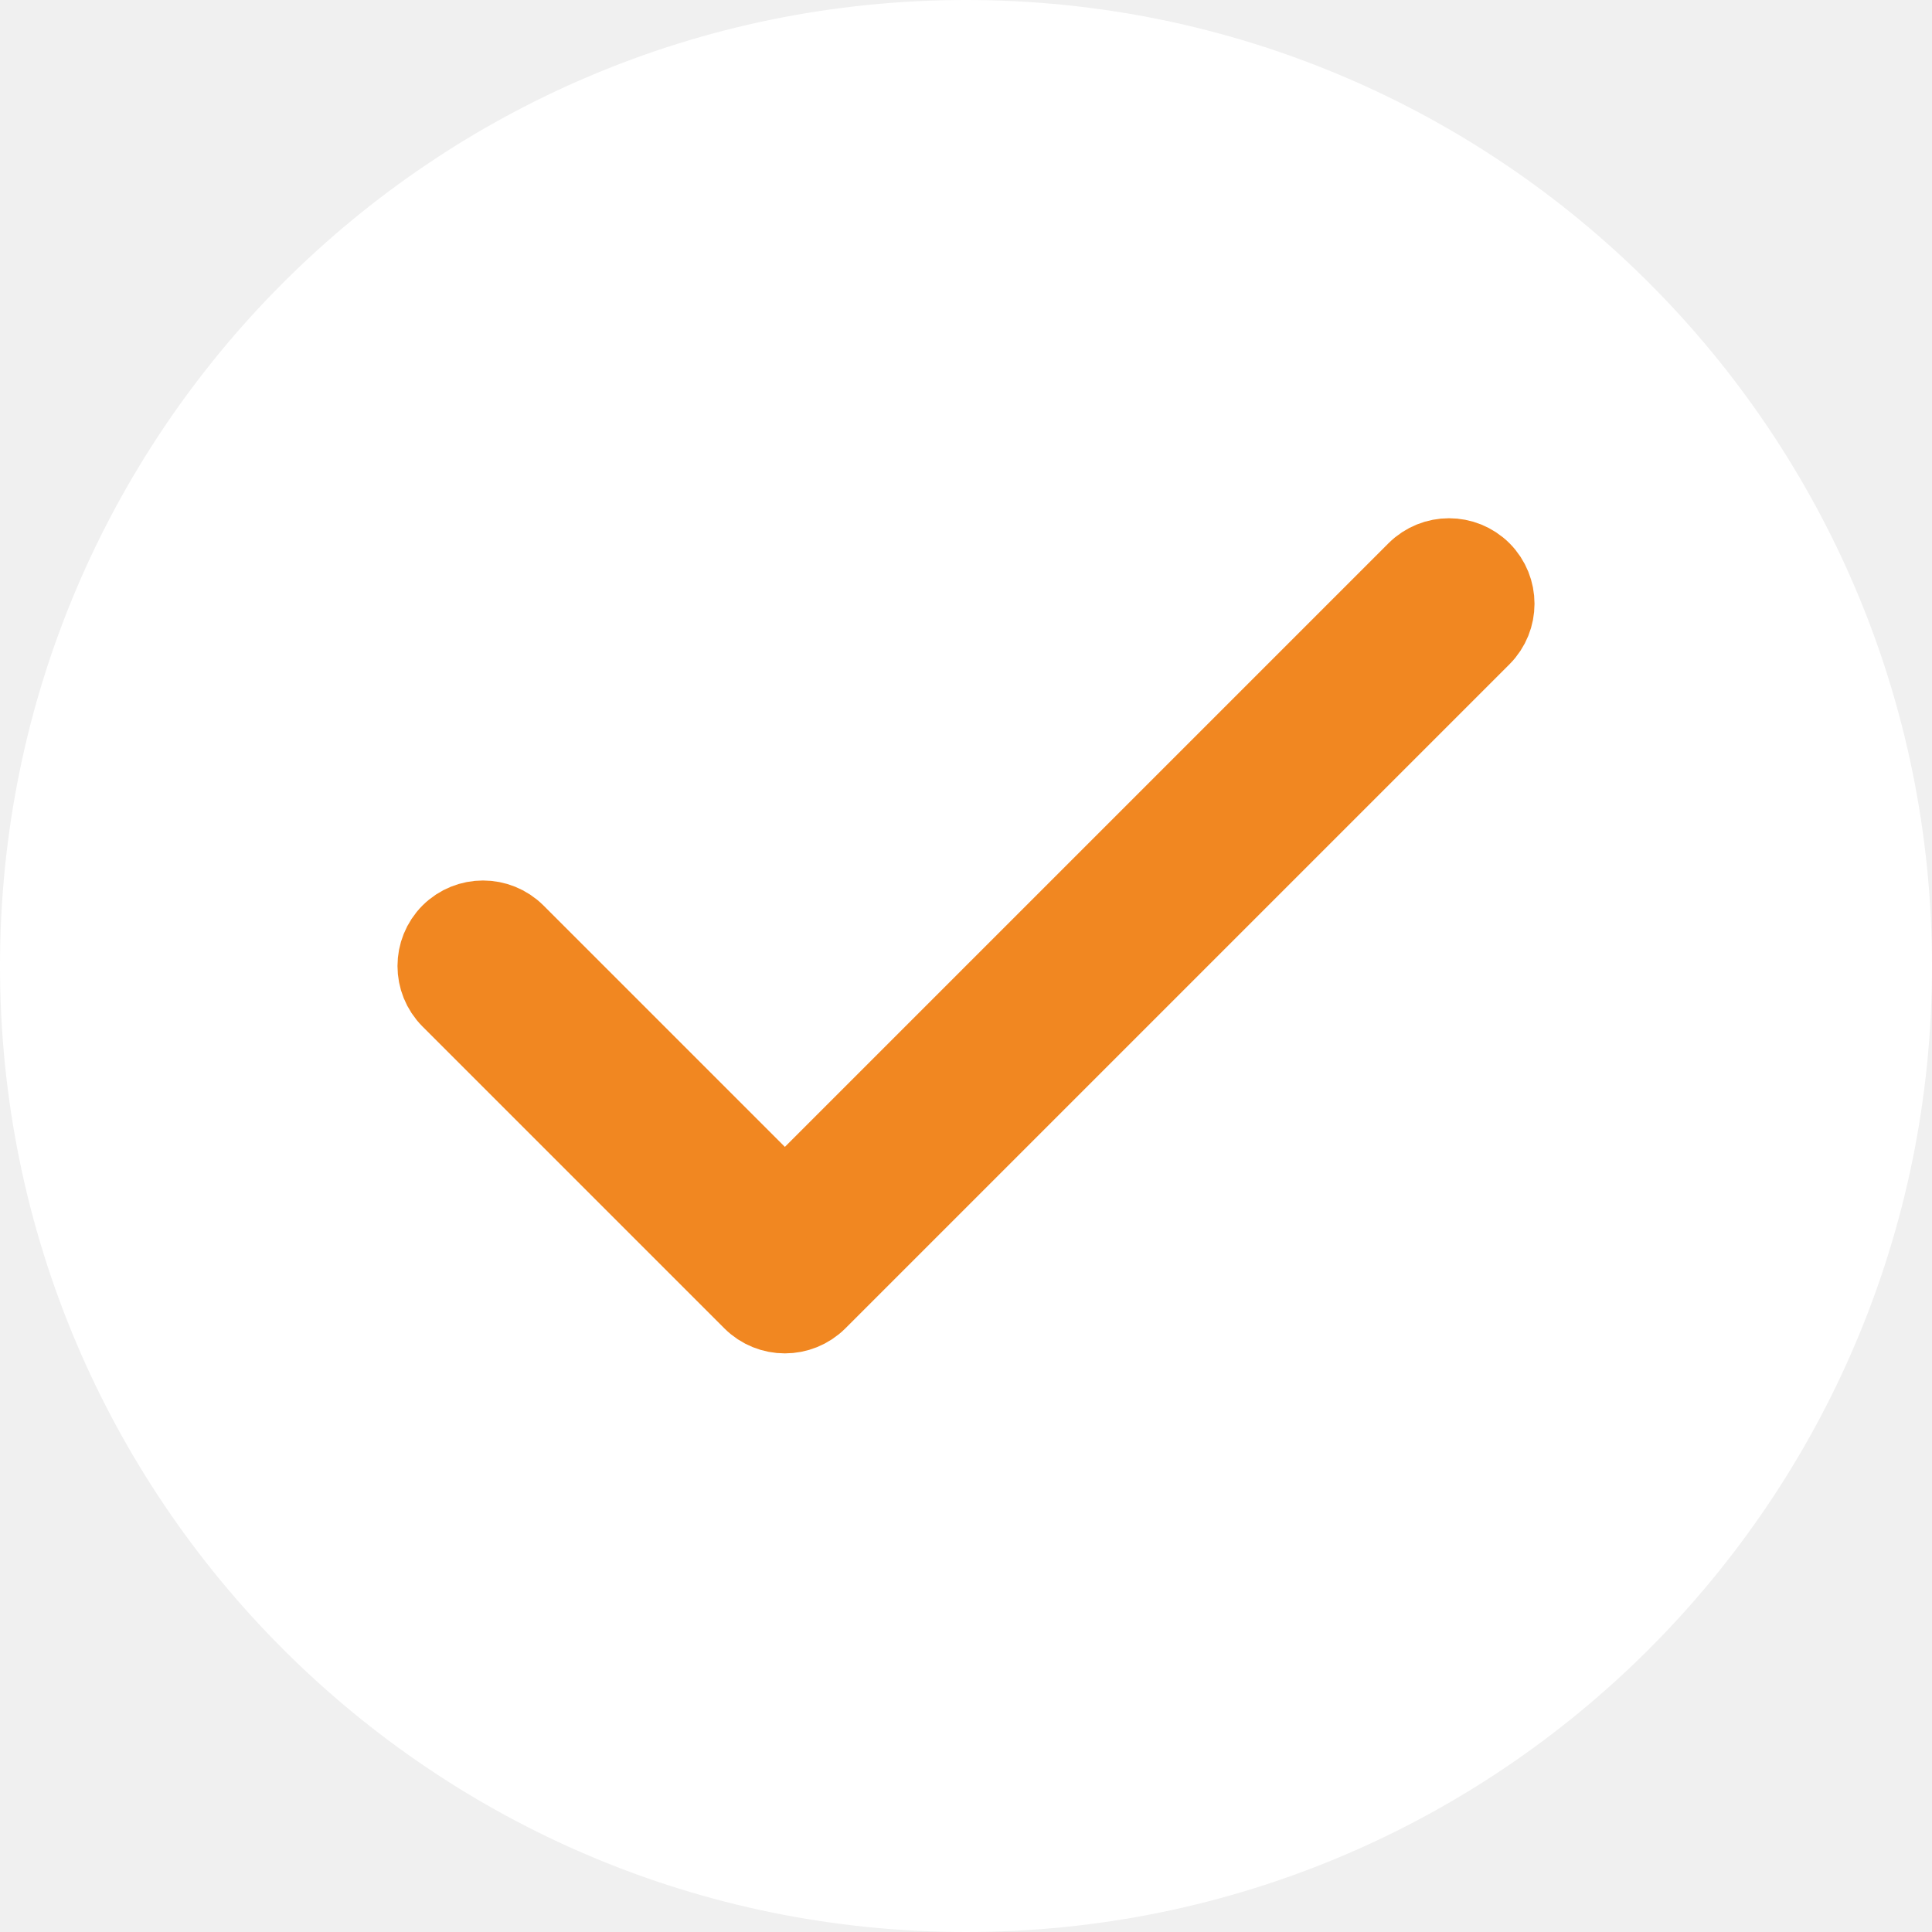
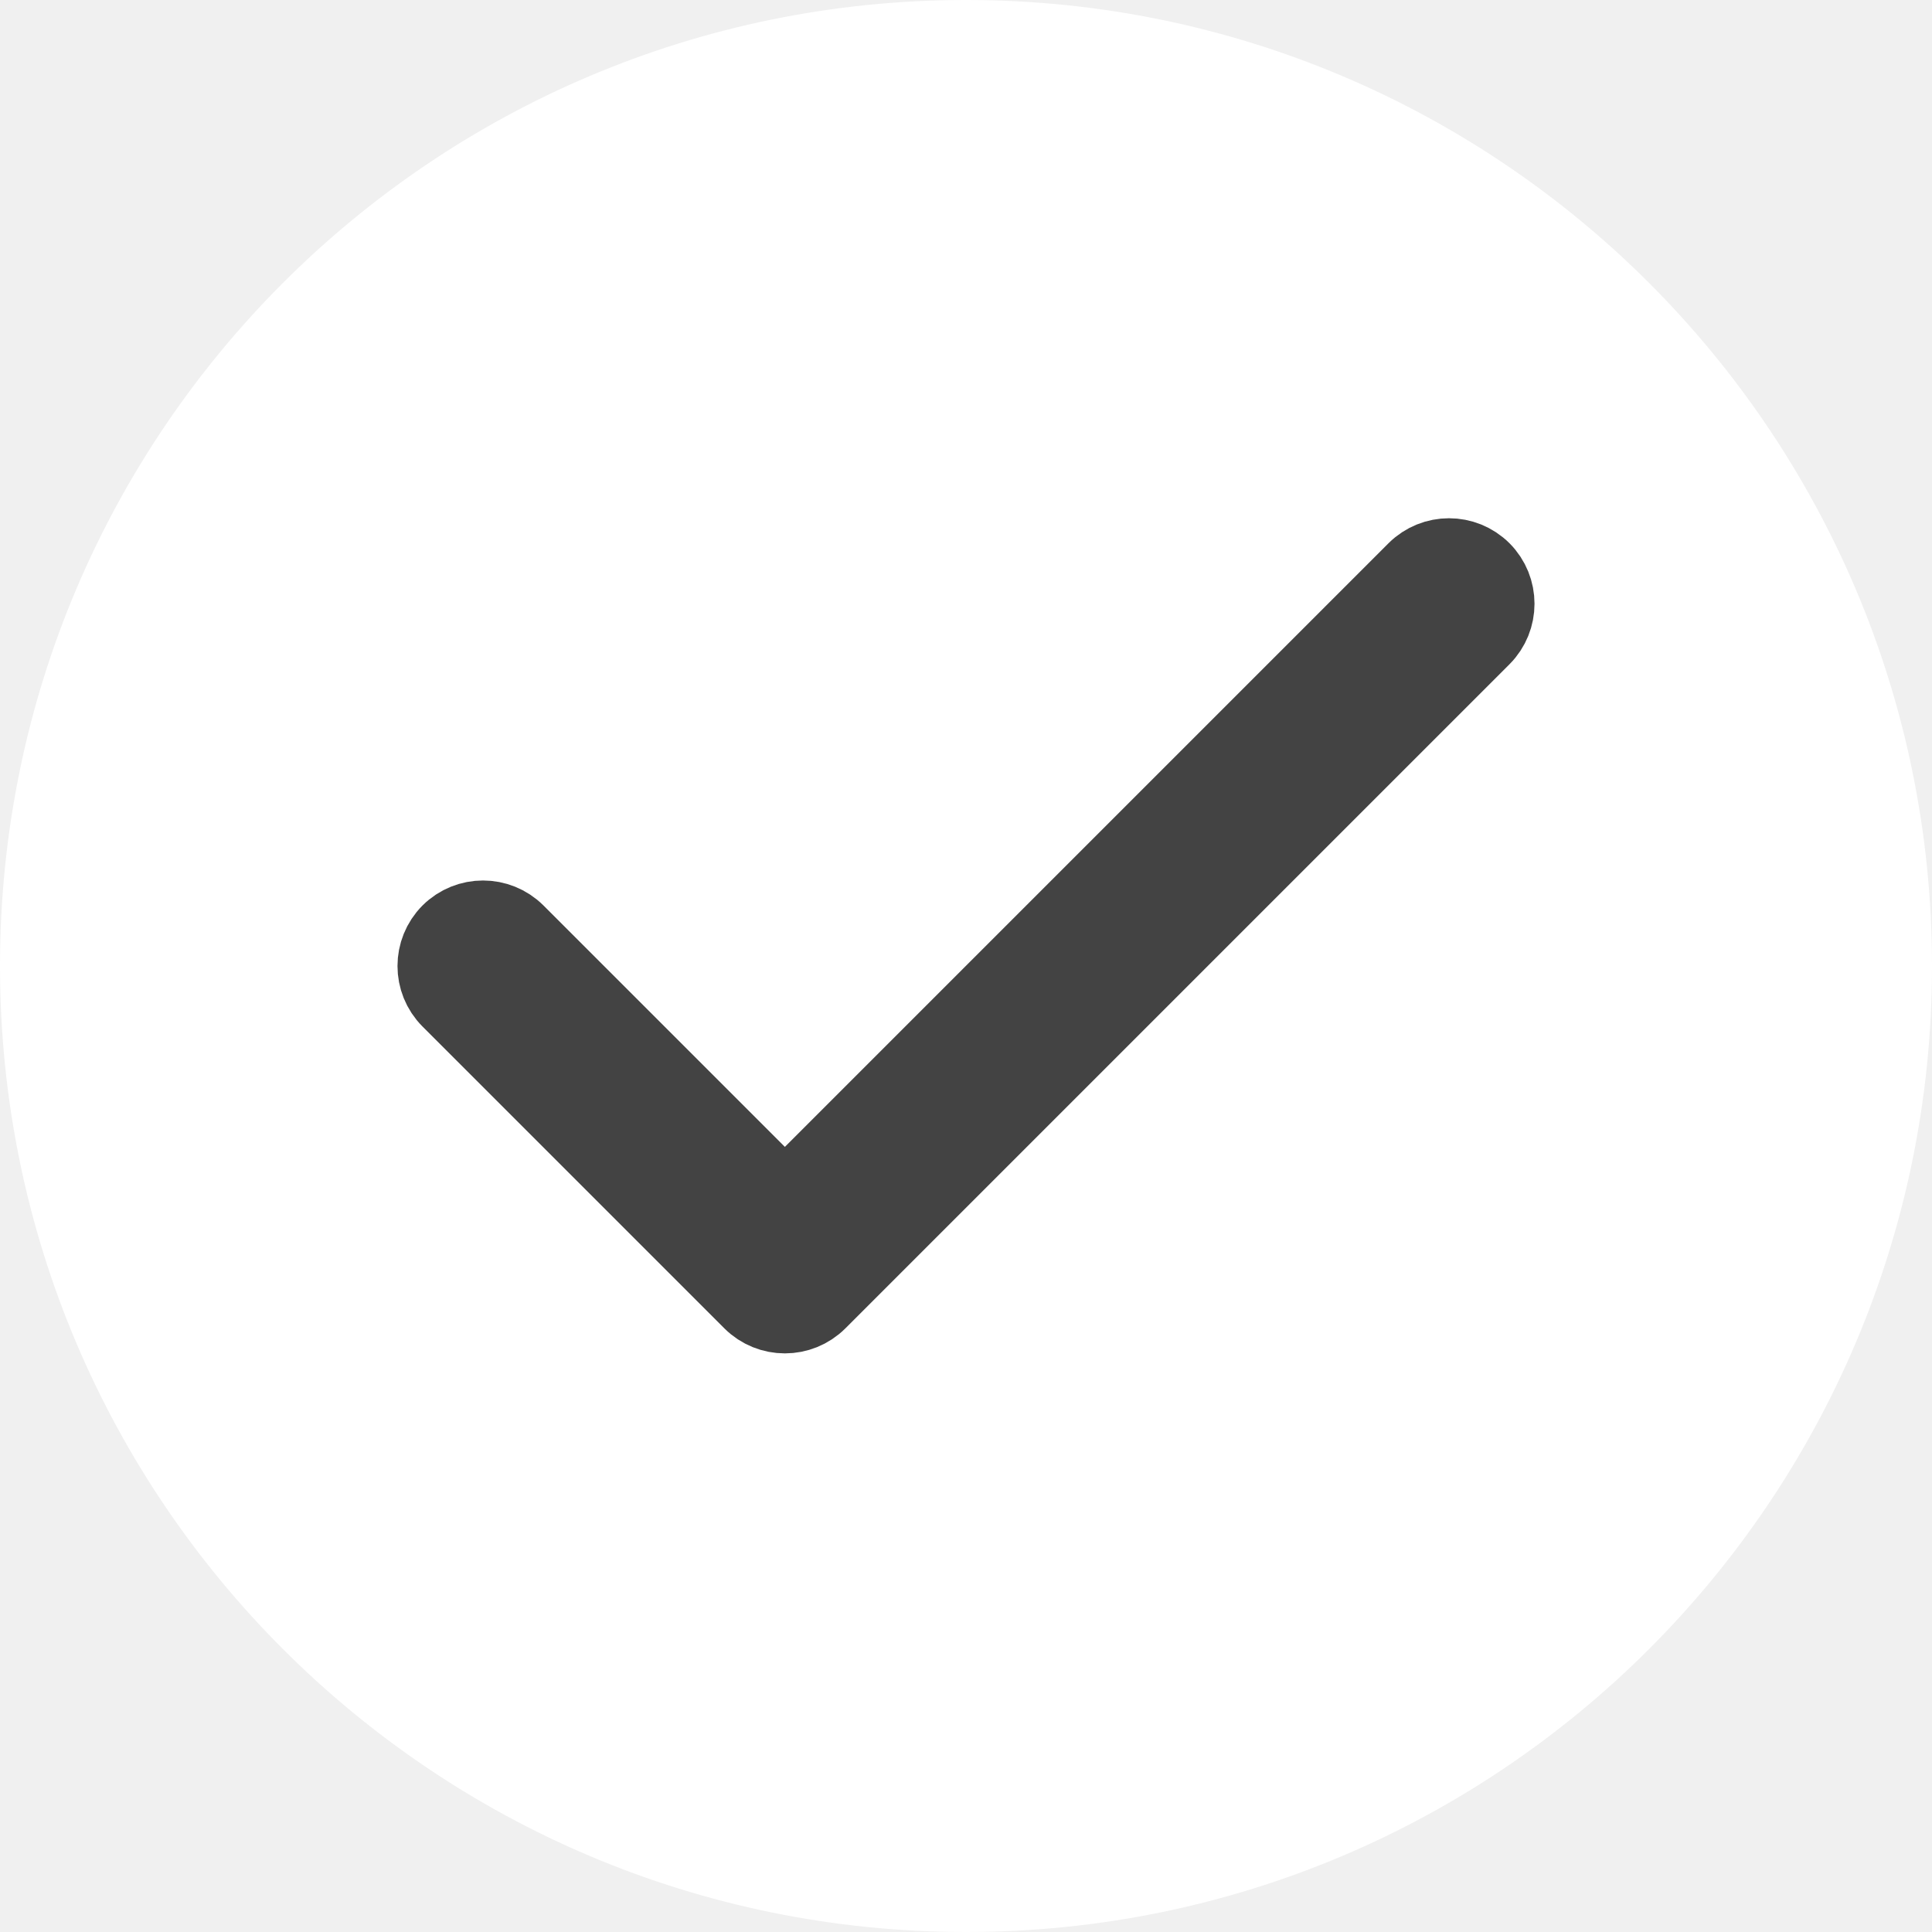
<svg xmlns="http://www.w3.org/2000/svg" width="24" height="24" viewBox="0 0 24 24" fill="none">
-   <g clip-path="url(#clip0_904_13766)">
+   <g clip-path="url(#clip0_1148_10774)">
    <circle cx="12" cy="12" r="12" fill="white" />
-     <path fill-rule="evenodd" clip-rule="evenodd" d="M18.398 7.102C18.617 7.322 18.617 7.678 18.398 7.898L10.148 16.148C9.928 16.367 9.572 16.367 9.352 16.148L5.602 12.398C5.383 12.178 5.383 11.822 5.602 11.602C5.822 11.383 6.178 11.383 6.398 11.602L9.75 14.954L17.602 7.102C17.822 6.883 18.178 6.883 18.398 7.102Z" fill="#F18721" stroke="#F18721" stroke-linecap="round" stroke-linejoin="round" />
+     <path fill-rule="evenodd" clip-rule="evenodd" d="M18.398 7.102C18.617 7.322 18.617 7.678 18.398 7.898L10.148 16.148C9.928 16.367 9.572 16.367 9.352 16.148L5.602 12.398C5.383 12.178 5.383 11.822 5.602 11.602C5.822 11.383 6.178 11.383 6.398 11.602L9.75 14.954L17.602 7.102C17.822 6.883 18.178 6.883 18.398 7.102Z" fill="#434343" stroke="#434343" stroke-linecap="round" stroke-linejoin="round" />
  </g>
  <defs>
-     <clipPath id="clip0_904_13766">
+     <clipPath id="clip0_1148_10774">
      <rect width="24" height="24" fill="white" />
    </clipPath>
  </defs>
</svg>
